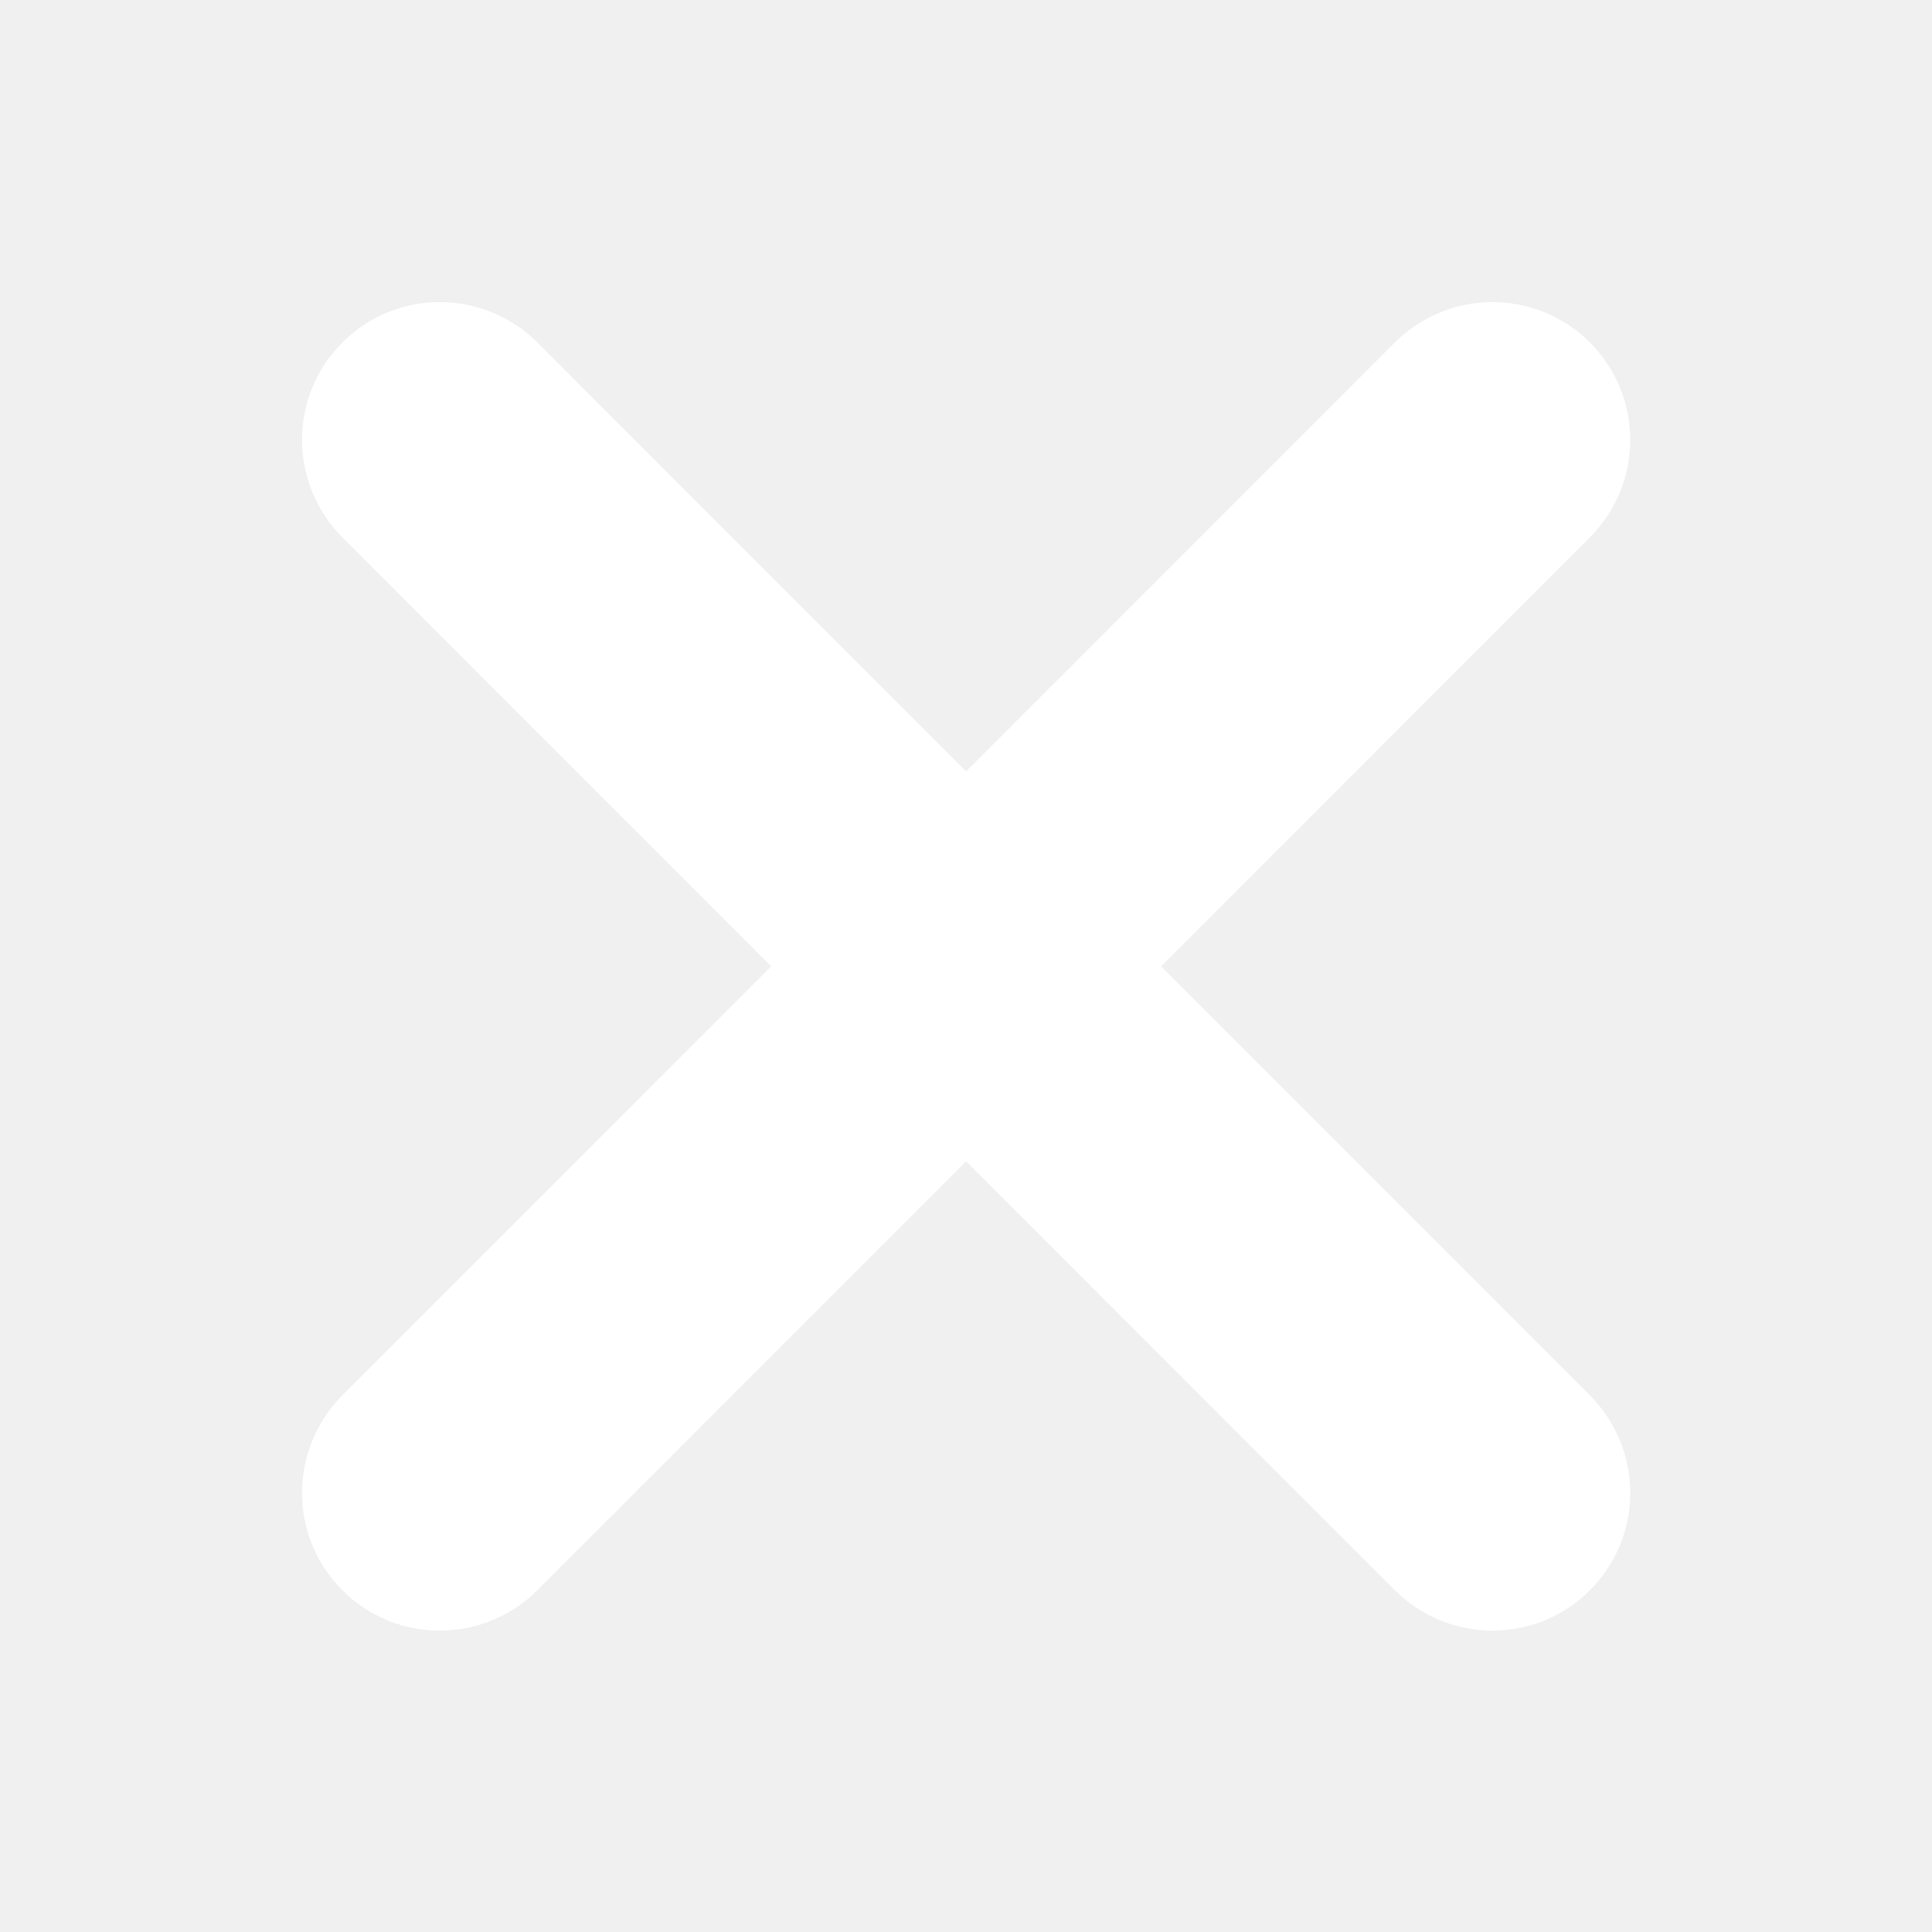
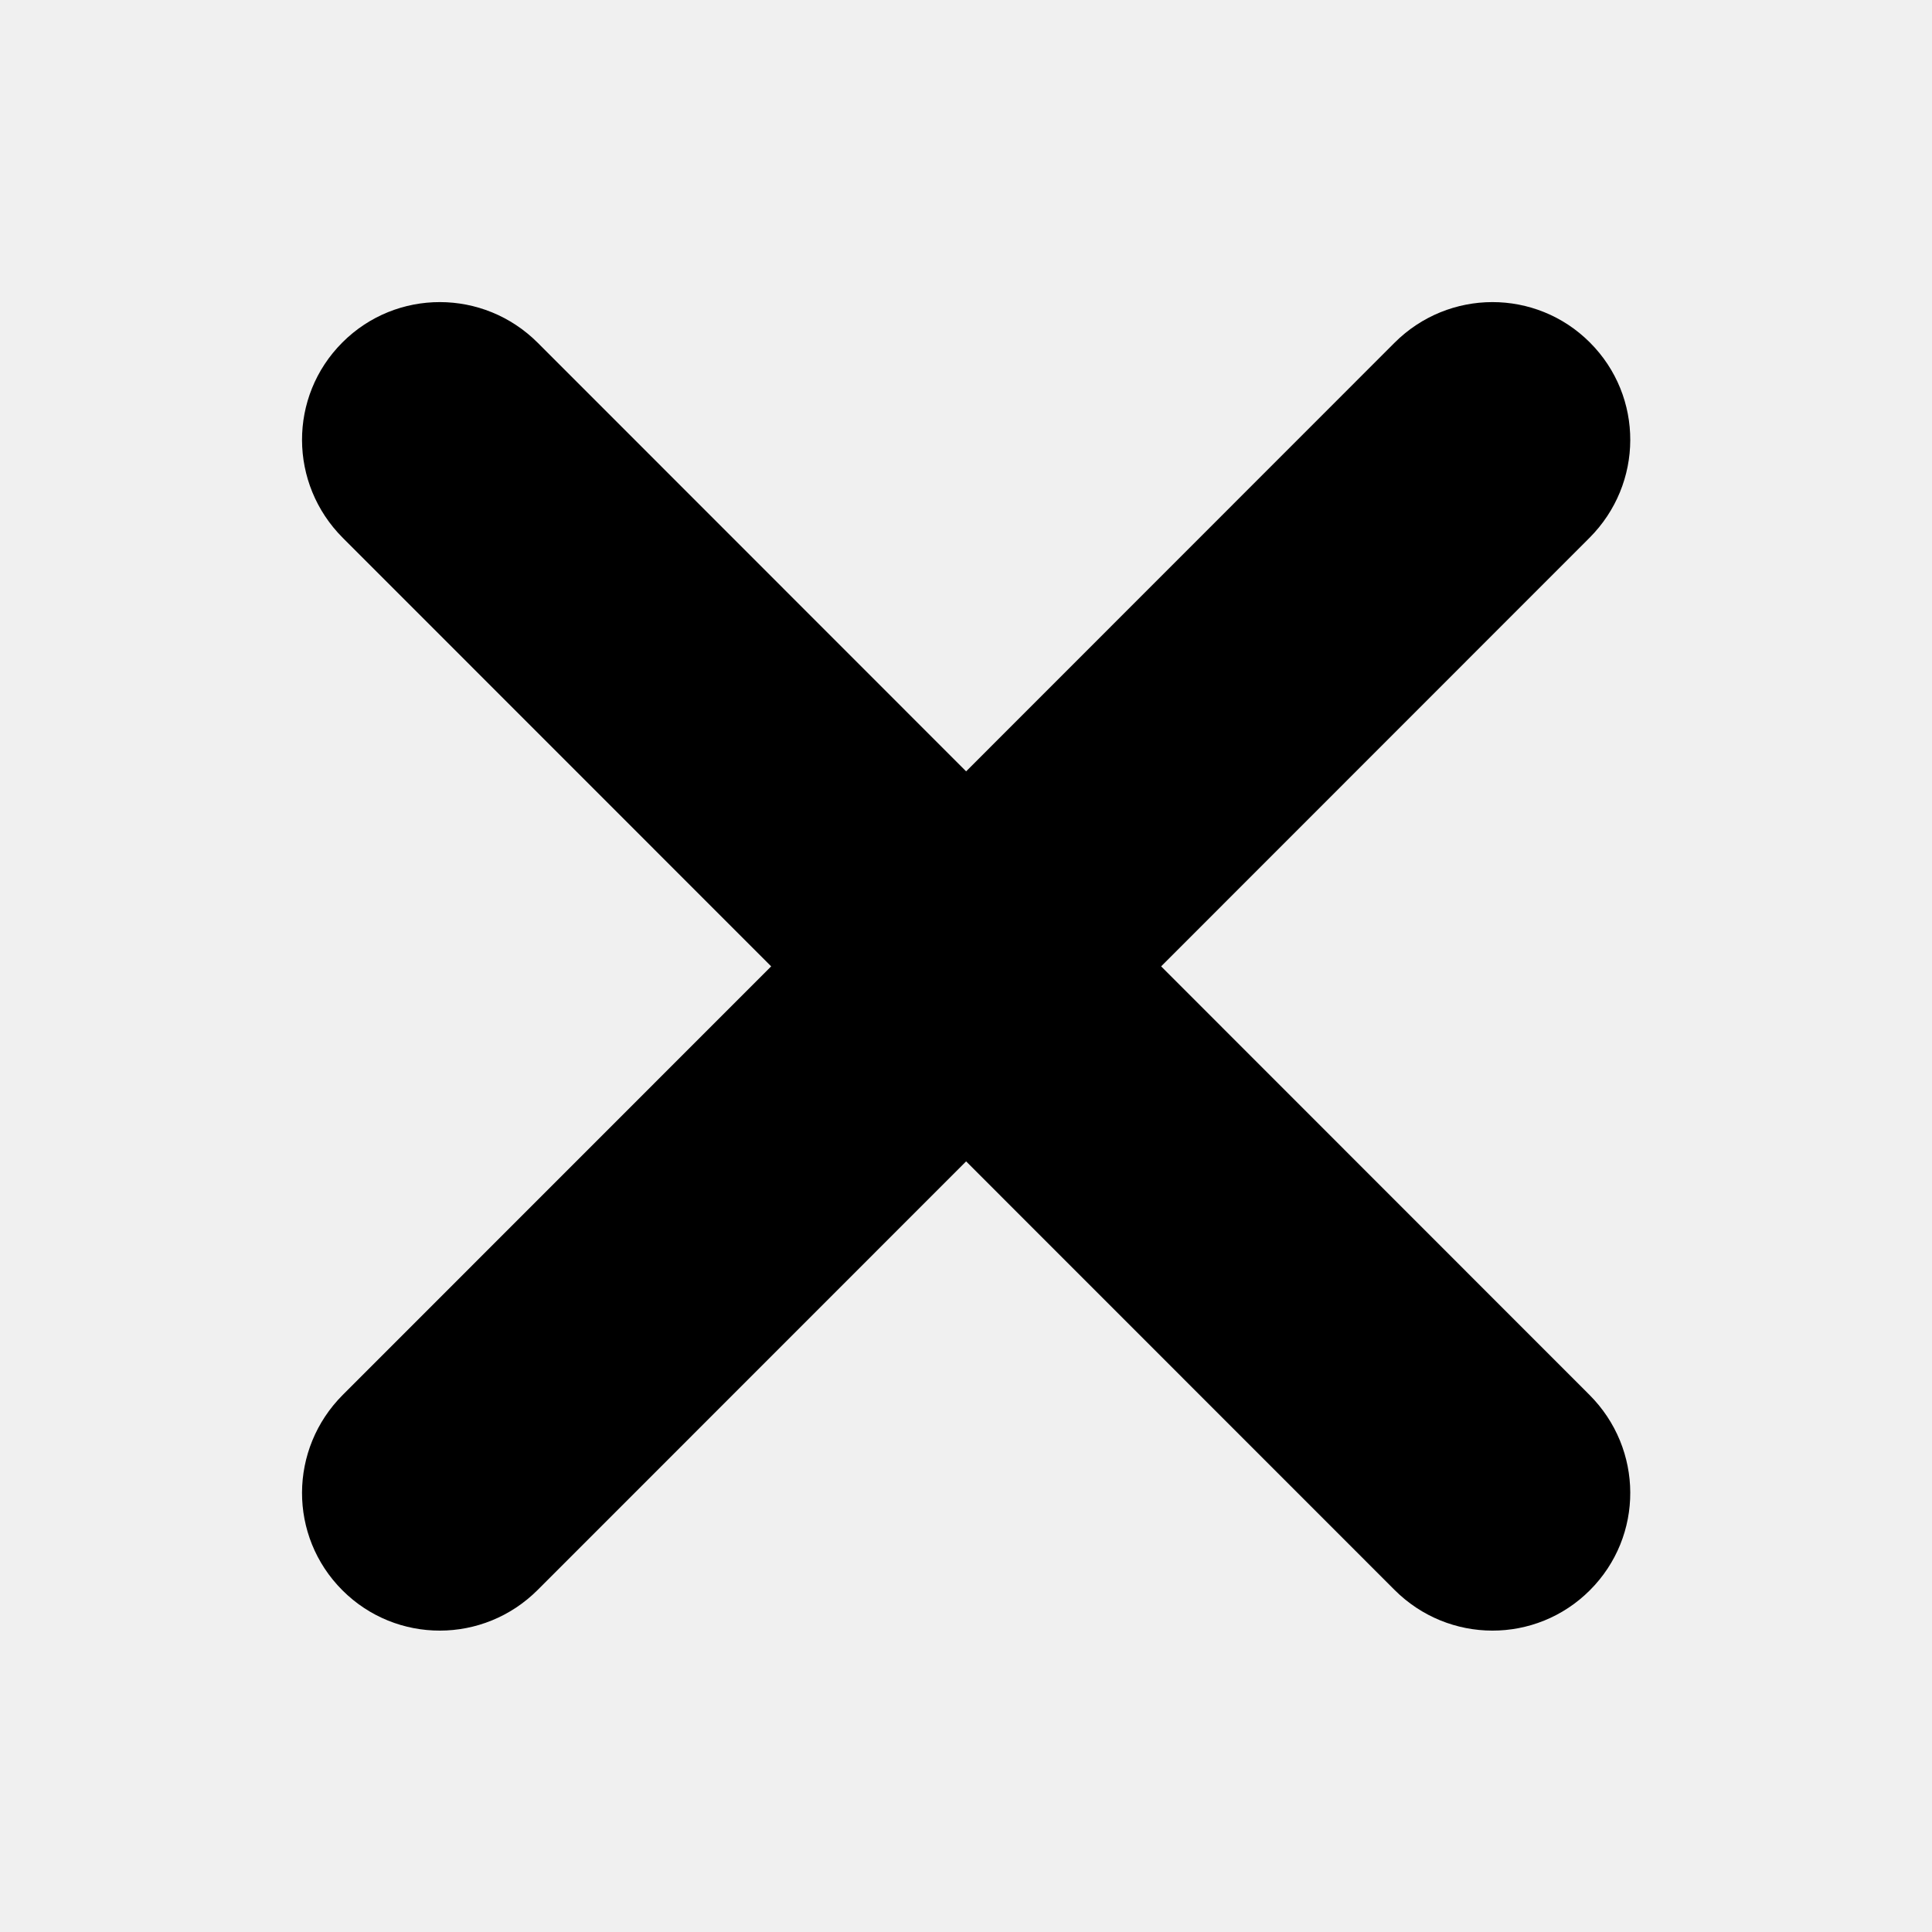
<svg xmlns="http://www.w3.org/2000/svg" width="32px" height="32px" viewBox="0 0 32 32" version="1.1">
  <defs />
  <g id="icons" stroke="none" stroke-width="1" fill="none" fill-rule="evenodd">
-     <g id="menu-close" fill="#FFFFFF">
+     <g id="menu-close" fill="currentColor">
      <path d="M16.002,12.776 L8.907,5.678 C8.009,4.78 6.563,4.78 5.671,5.672 C4.774,6.57 4.783,8.013 5.678,8.909 L12.773,16.006 L5.678,23.103 C4.783,23.999 4.774,25.442 5.671,26.34 C6.563,27.232 8.009,27.232 8.907,26.333 L16.002,19.236 L23.097,26.333 C23.995,27.232 25.441,27.232 26.333,26.34 C27.231,25.442 27.222,23.999 26.326,23.103 L19.232,16.006 L26.326,8.909 C27.222,8.013 27.231,6.57 26.333,5.672 C25.441,4.78 23.995,4.78 23.097,5.678 L16.002,12.776 Z" id="Combined-Shape" />
    </g>
  </g>
</svg>
